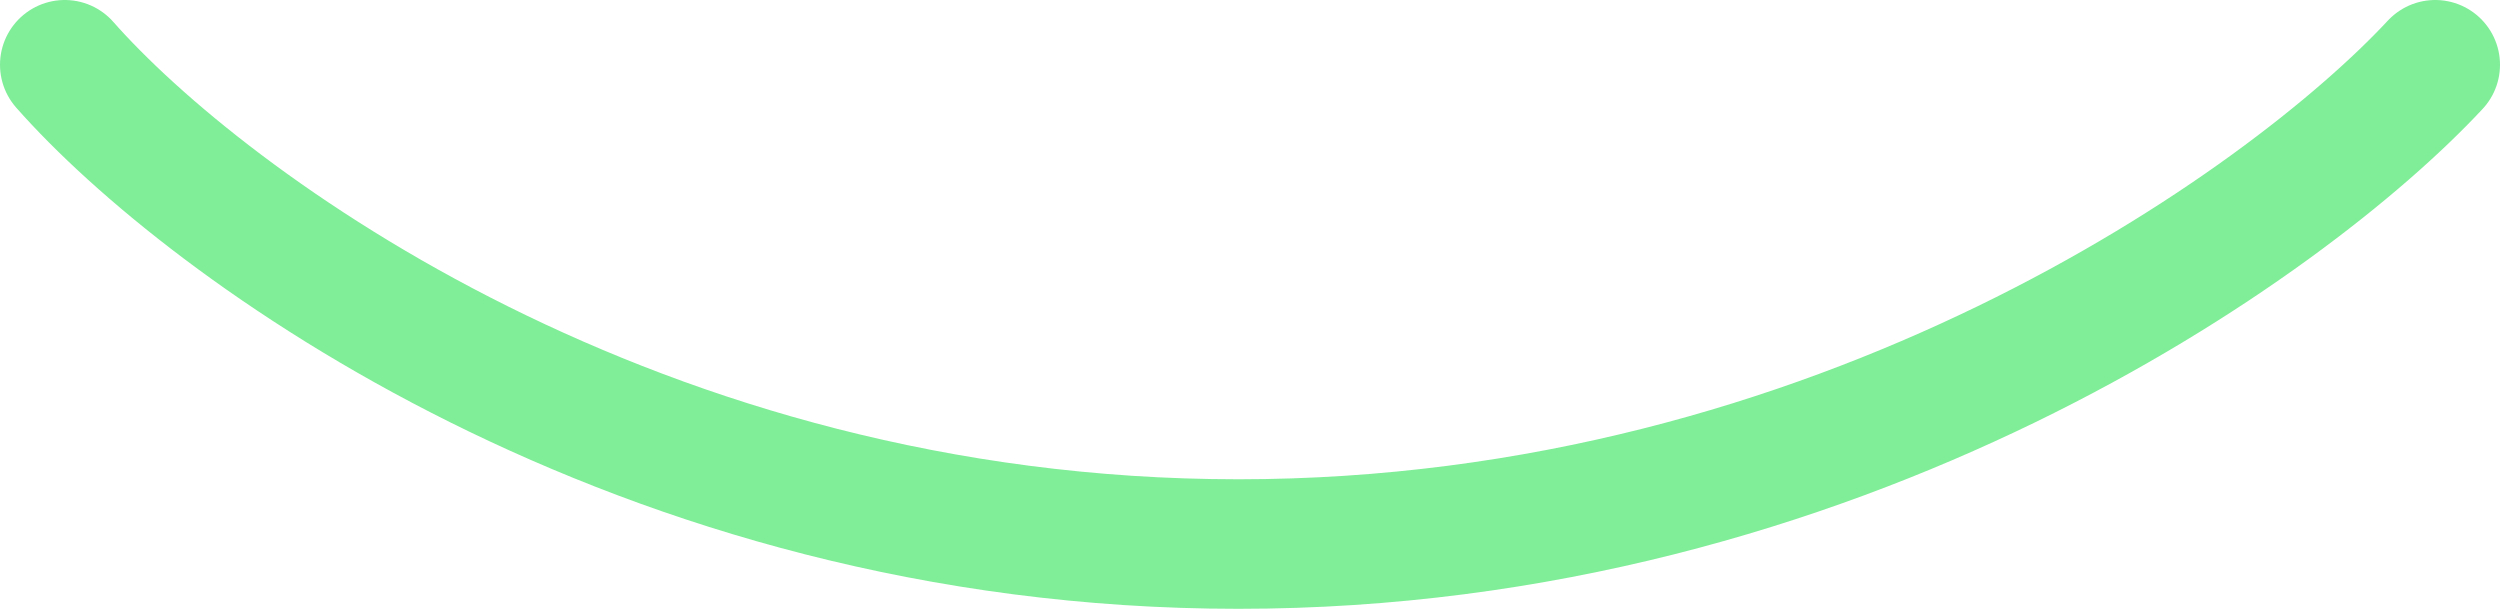
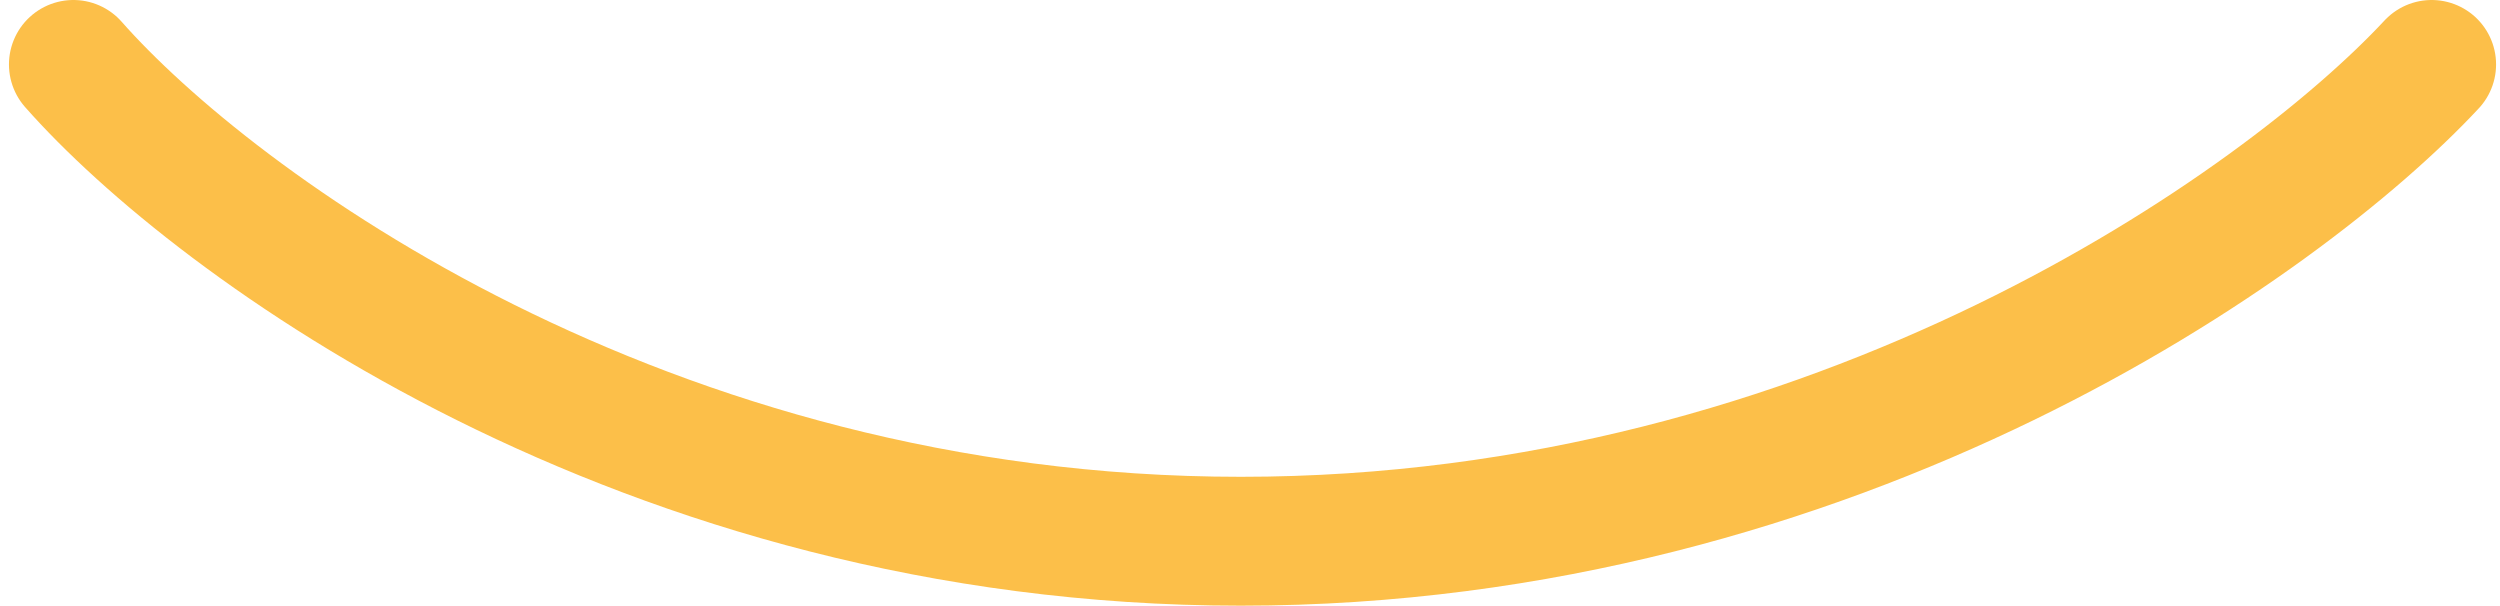
- <svg xmlns="http://www.w3.org/2000/svg" width="193" height="47" viewBox="0 0 193 47" fill="none">
-   <path d="M188 5C176.525 17.333 141.978 42 95.594 42C49.21 42 15.871 17.333 5 5" stroke="#80ED99" stroke-width="10" stroke-linecap="round" stroke-linejoin="round" />
+ <svg xmlns="http://www.w3.org/2000/svg" width="194" height="47" viewBox="0 0 194 47" fill="none">
+   <path d="M188.695 5C177.22 17.333 142.674 42 96.289 42C49.905 42 16.567 17.333 5.695 5" stroke="#FCBF49" stroke-width="10" stroke-linecap="round" stroke-linejoin="round" />
</svg>
